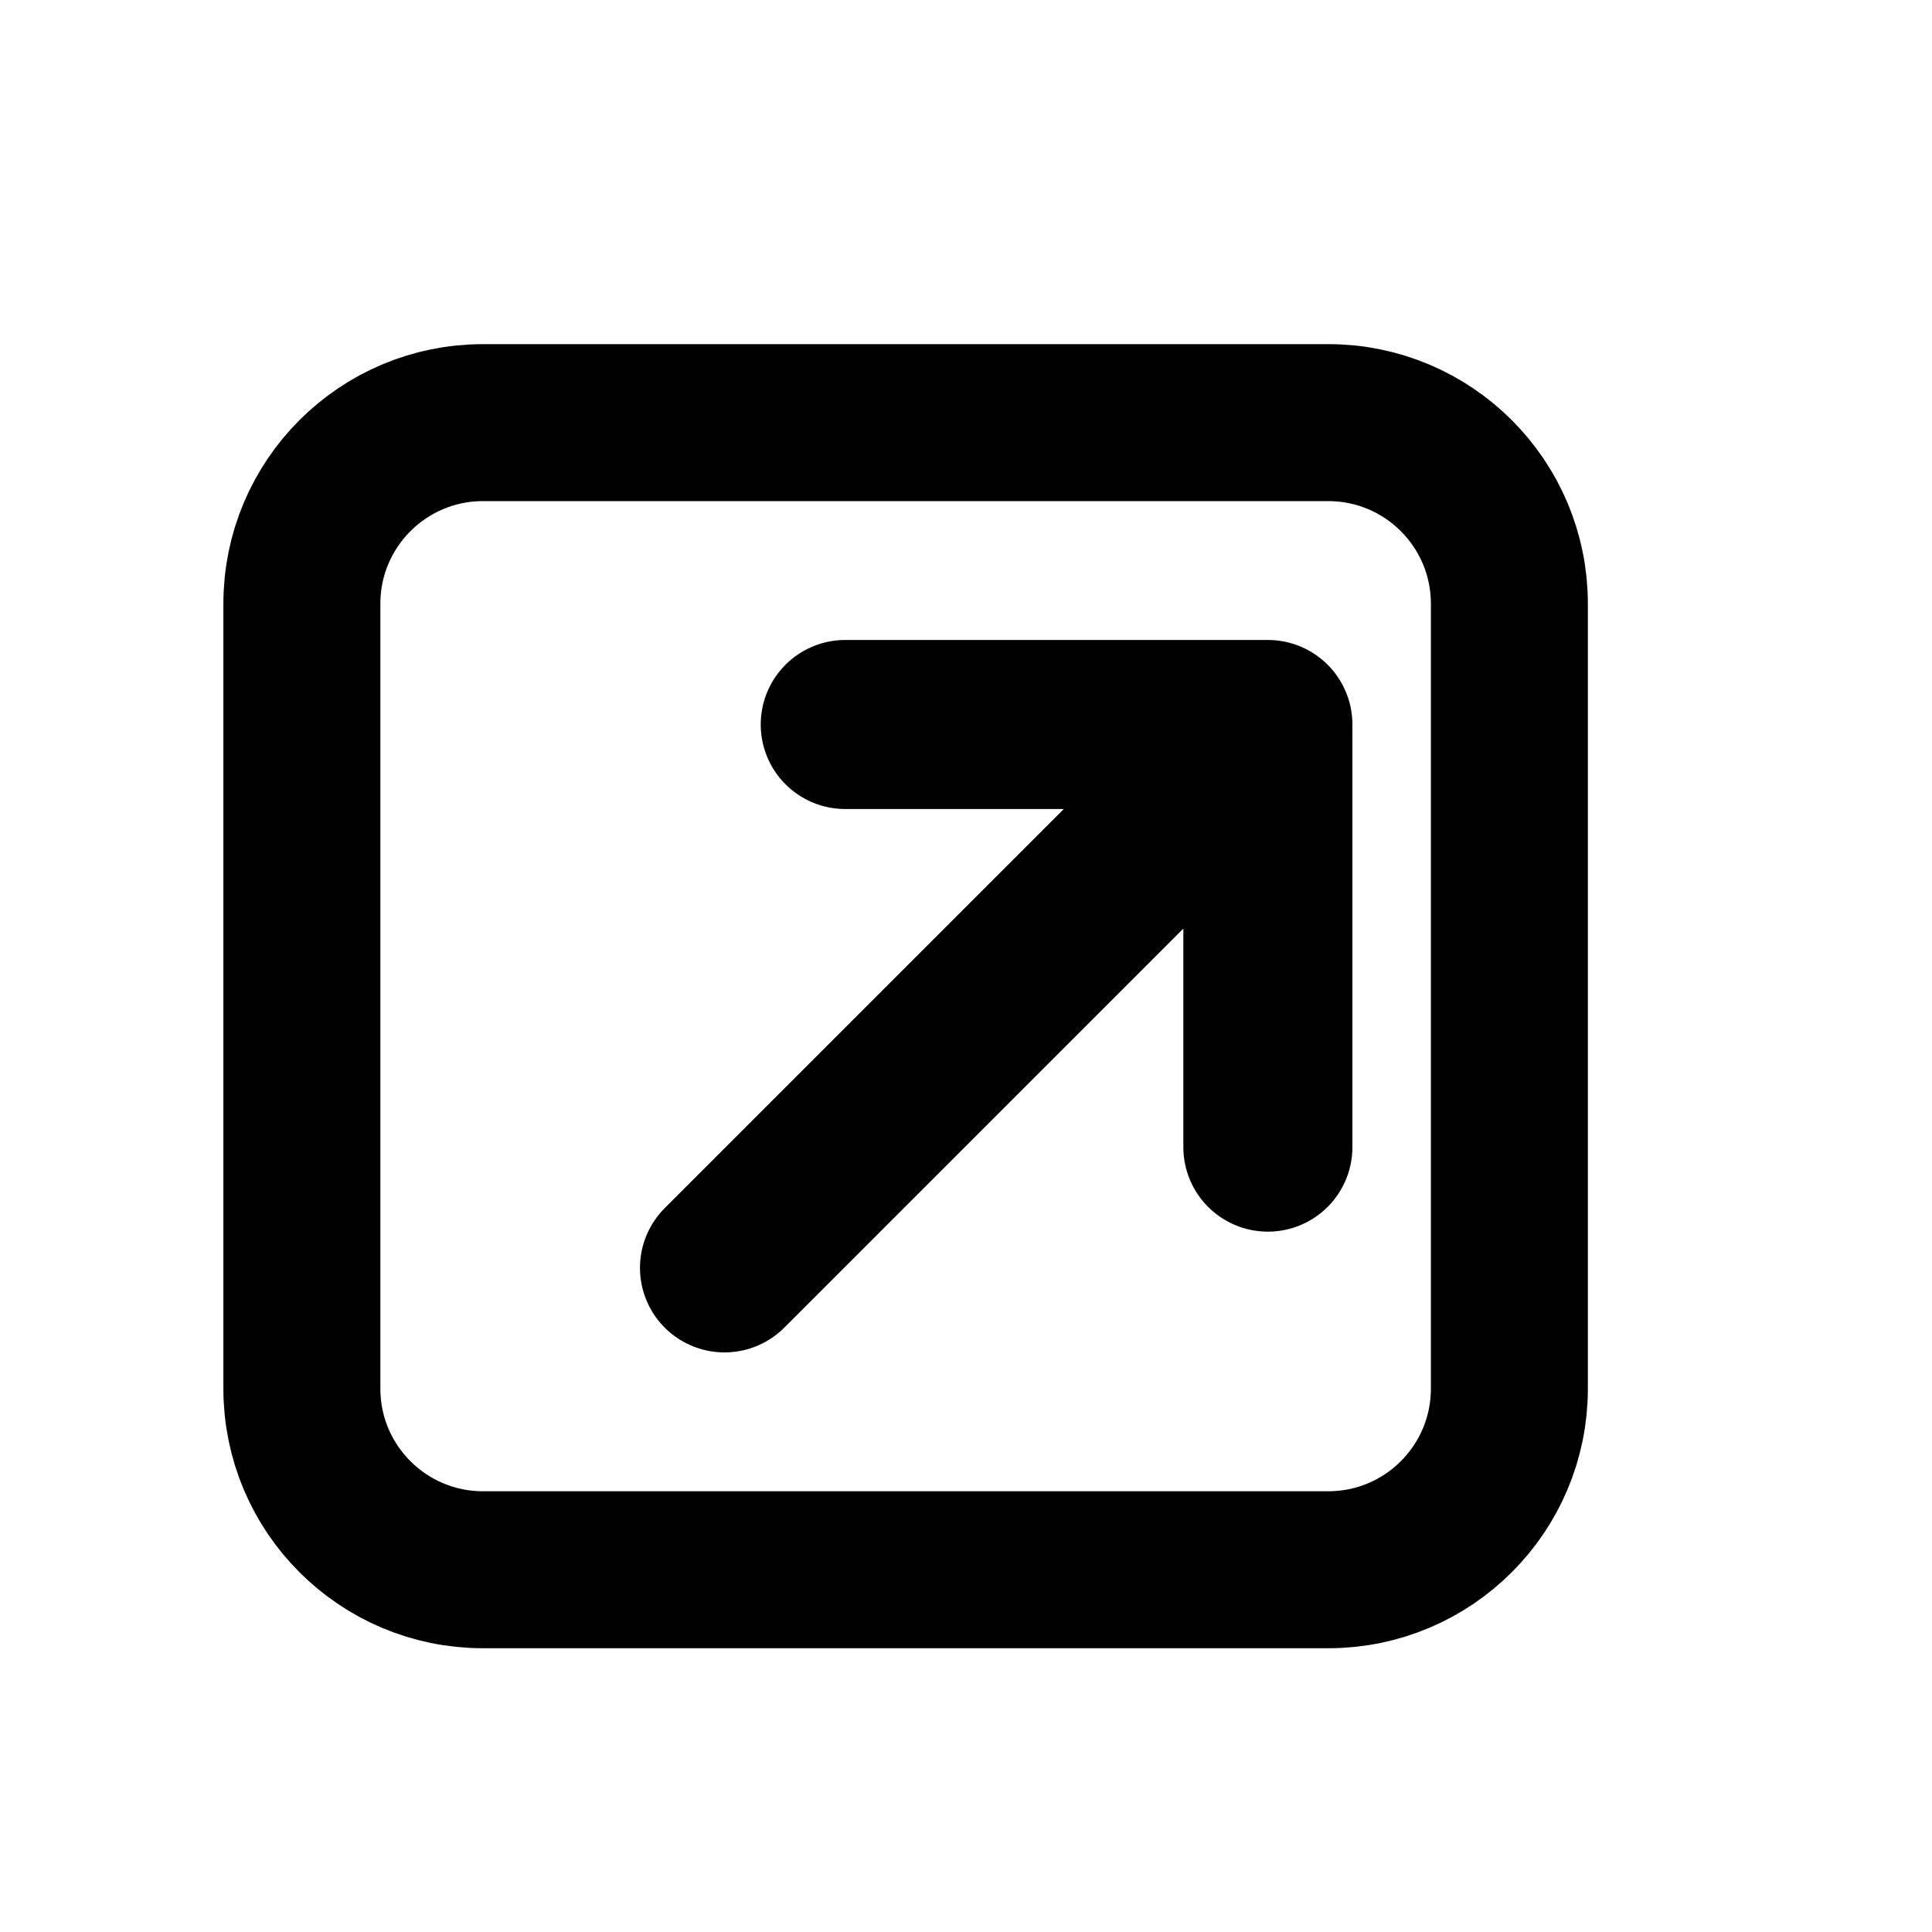
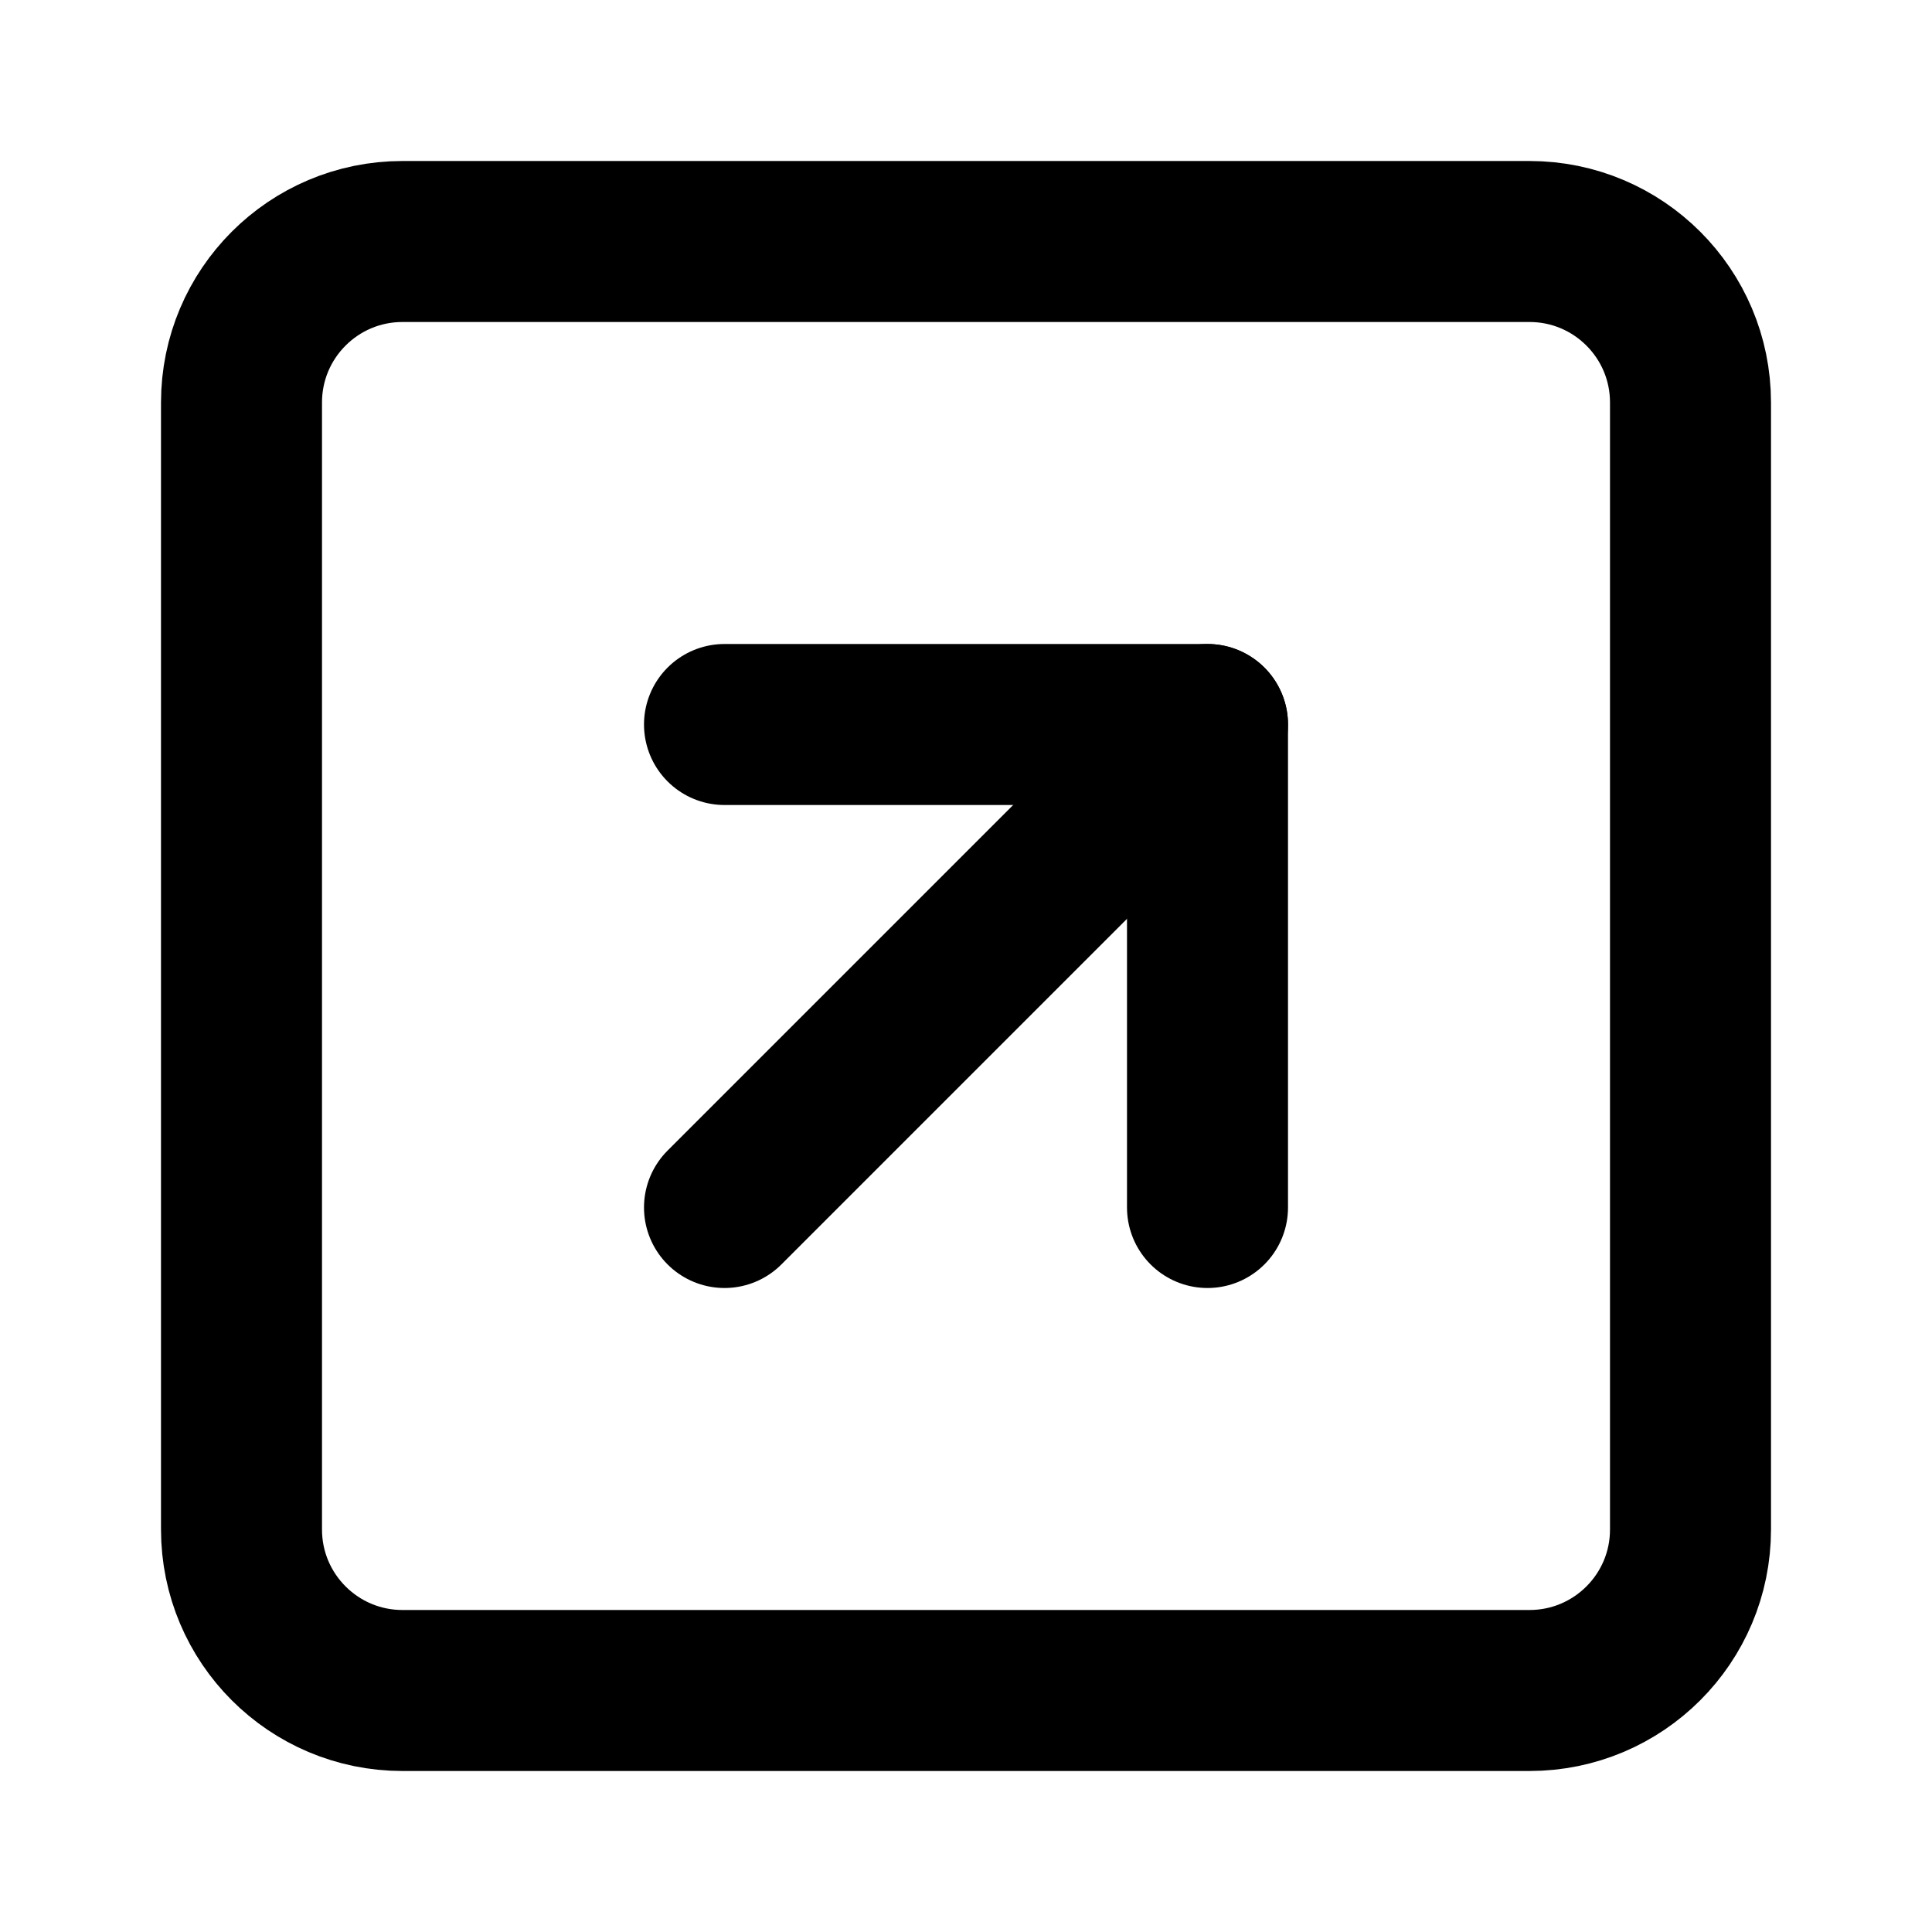
- <svg xmlns="http://www.w3.org/2000/svg" width="16" height="16" viewBox="0 0 16 16" fill="none">
-   <rect x="2.5" y="3.5" width="10" height="9.5" rx="1.5" stroke="currentColor" stroke-width="1.3" />
-   <path d="M7 6h3.5v3.5M10.5 6L6 10.5" stroke="currentColor" stroke-width="1.4" stroke-linecap="round" stroke-linejoin="round" />
+ <svg xmlns="http://www.w3.org/2000/svg" width="24" height="24" viewBox="0 0 24 24" fill="none" stroke="currentColor" stroke-width="2" stroke-linecap="round" stroke-linejoin="round" class="lucide lucide-square-arrow-up-right-icon lucide-square-arrow-up-right">
+   <path d="M15 15V9H9" />
+   <path d="m9 15 6-6" />
+   <rect x="3" y="3" width="18" height="18" rx="2" />
</svg>
